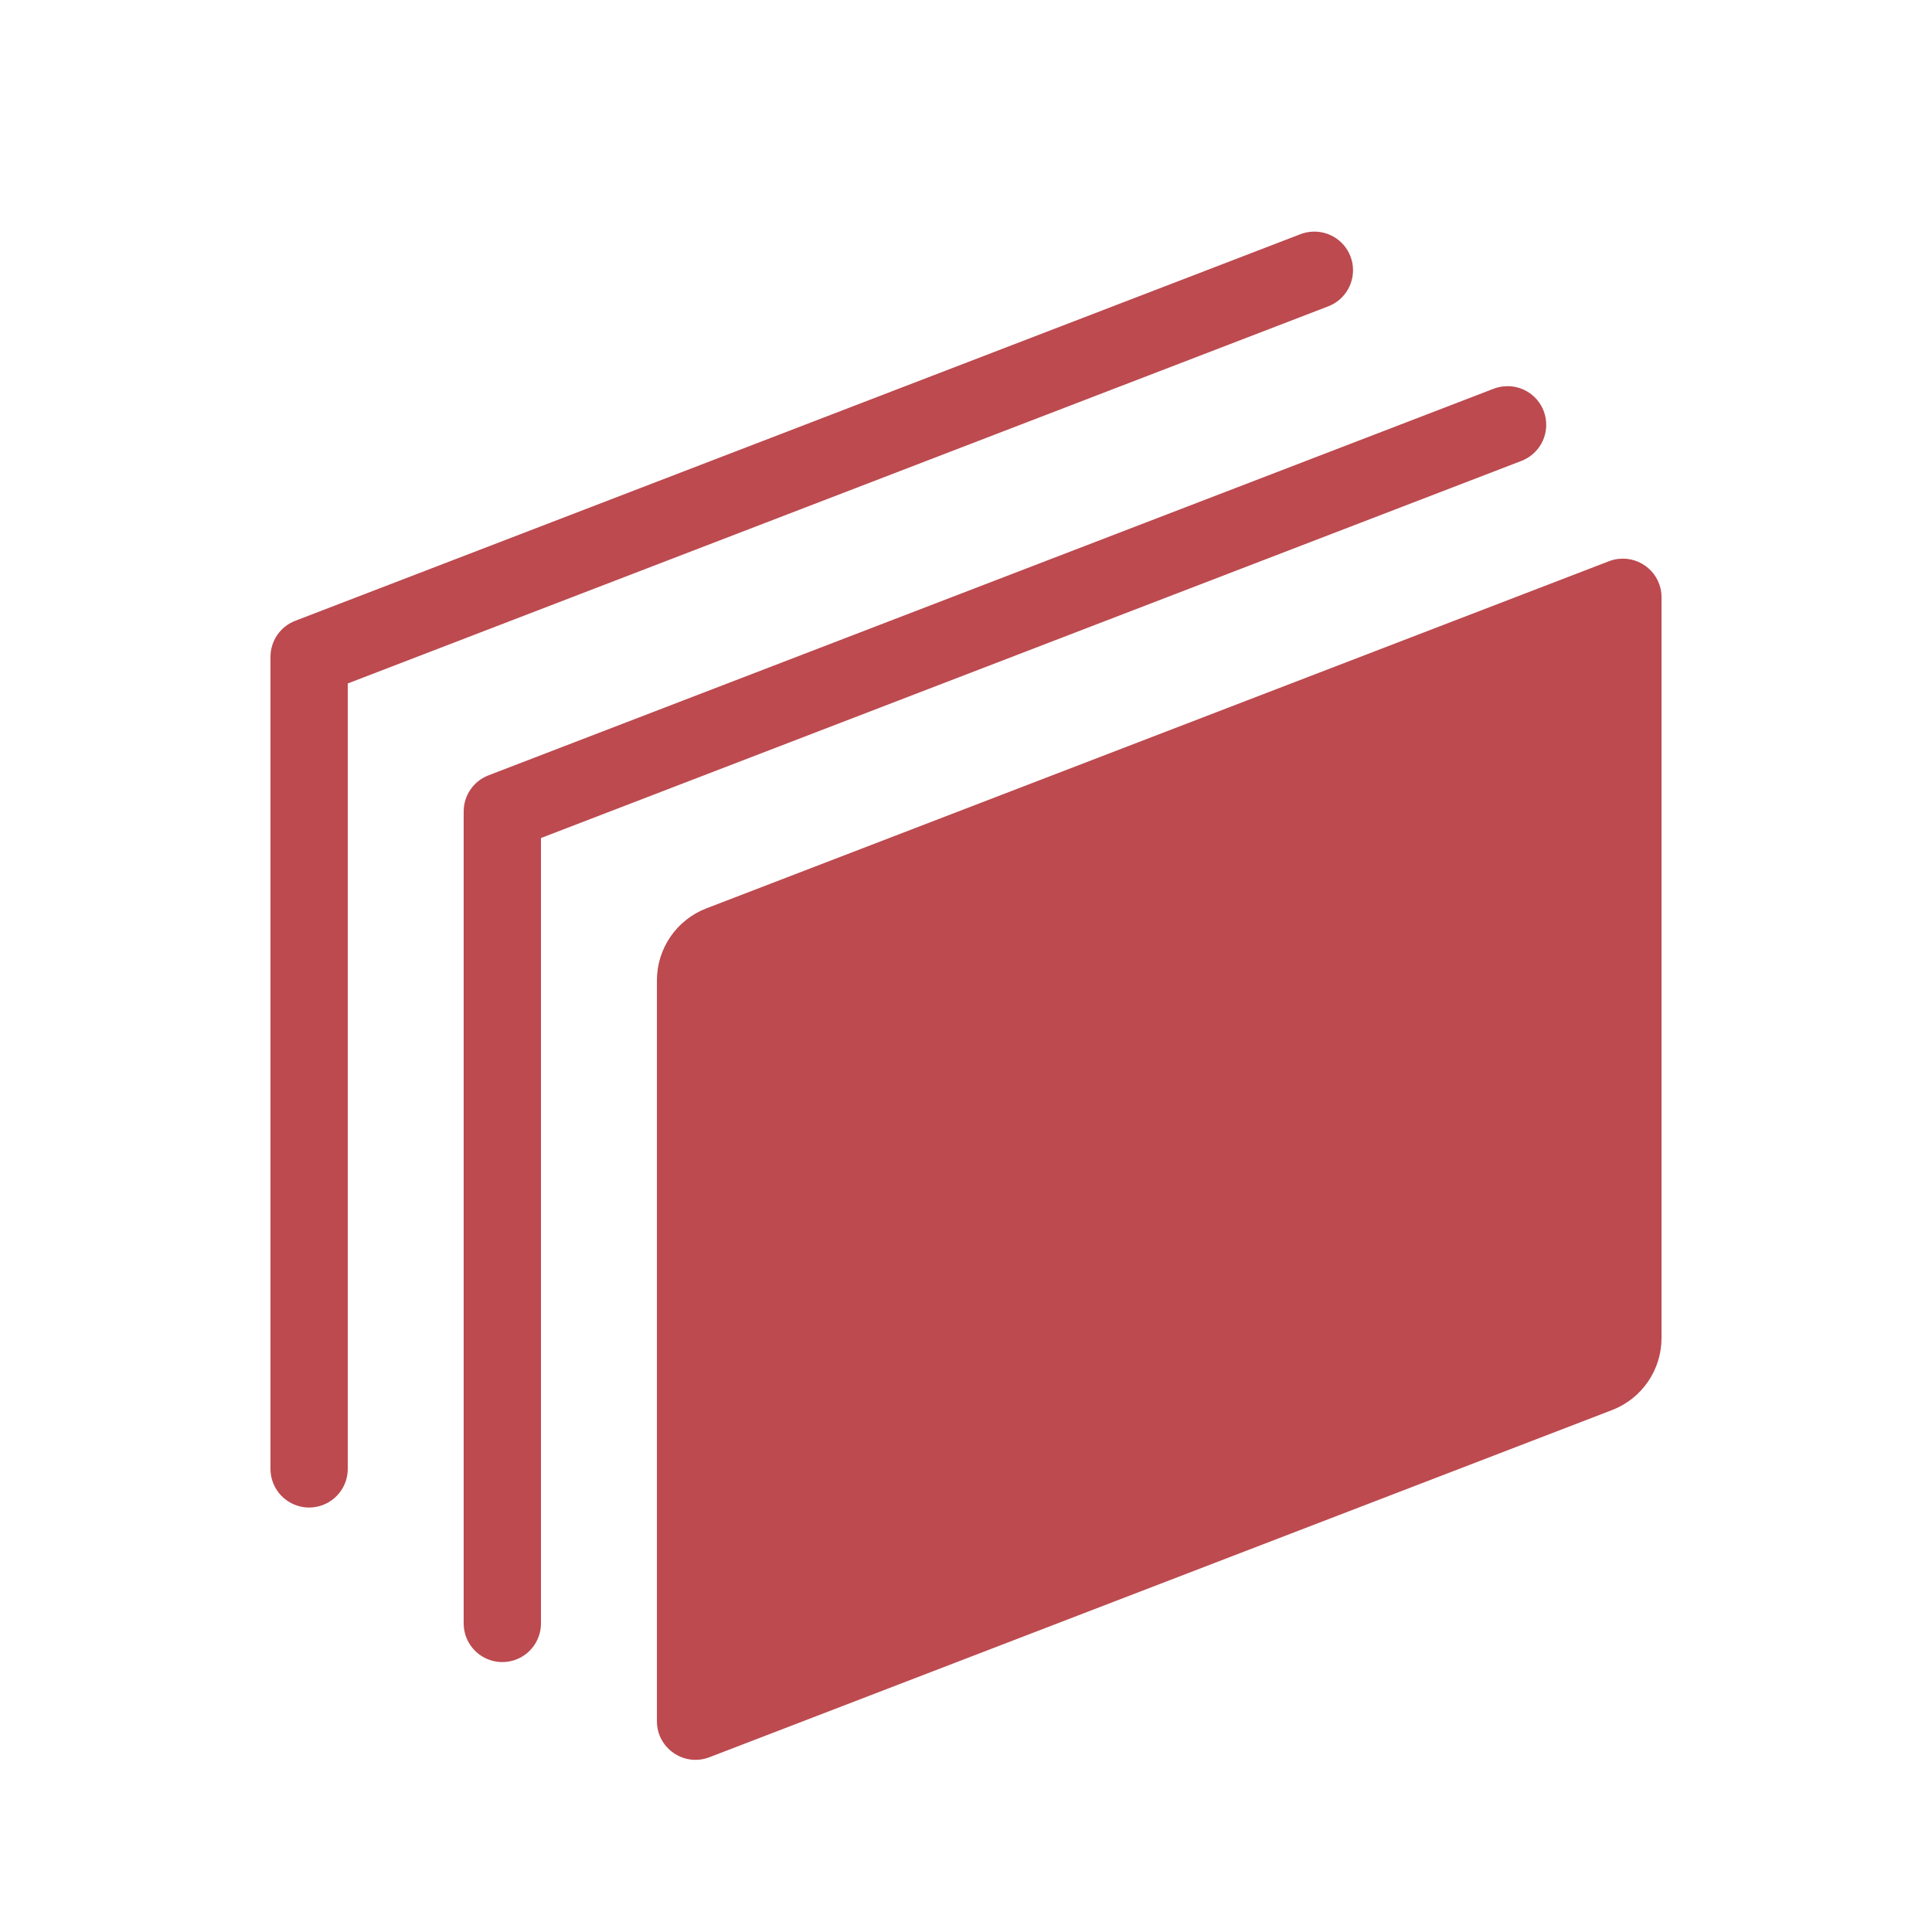
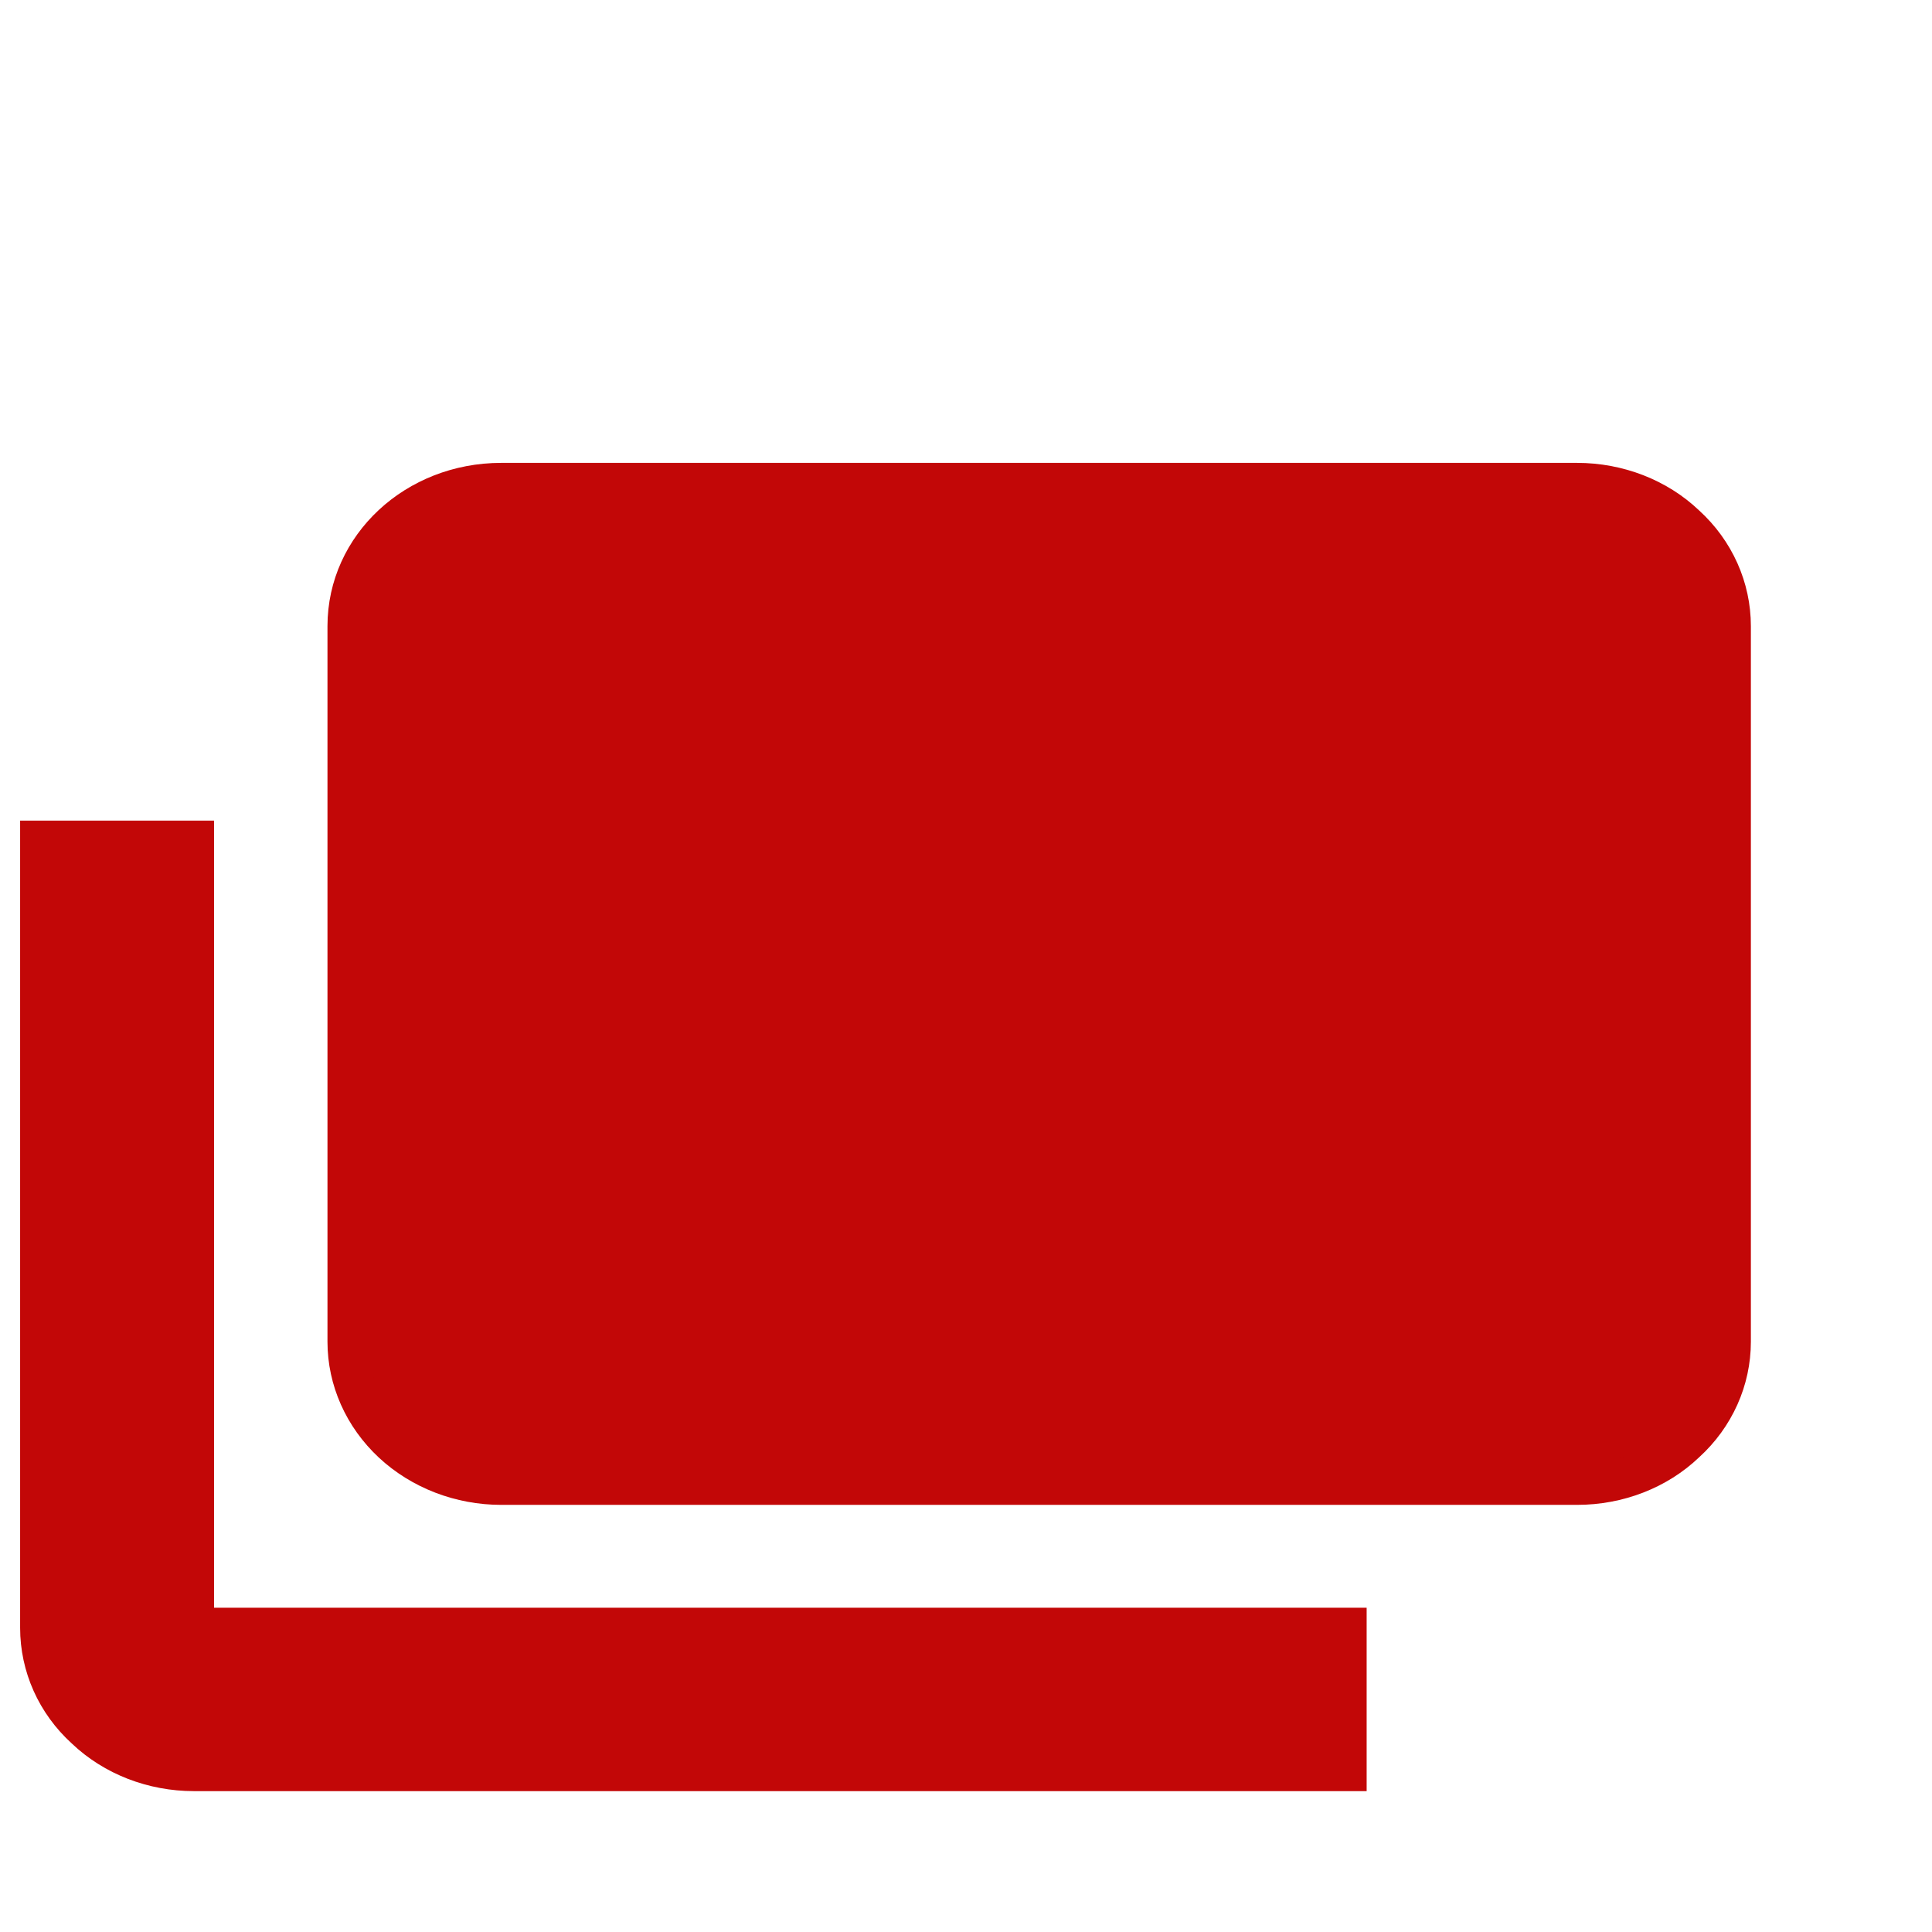
- <svg xmlns="http://www.w3.org/2000/svg" viewBox="0,0,256,256" width="24px" height="24px">
-   <g fill="#BC4A4F" fill-rule="nonzero" stroke="none" stroke-width="1" stroke-linecap="butt" stroke-linejoin="miter" stroke-miterlimit="10" stroke-dasharray="" stroke-dashoffset="0" font-family="none" font-weight="none" font-size="none" text-anchor="none" style="mix-blend-mode: normal">
-     <g transform="scale(5.12,5.12)">
-       <path d="M34.002,5.994c-0.124,0.002 -0.246,0.026 -0.361,0.072l-26,10c-0.386,0.149 -0.641,0.52 -0.641,0.934v21c-0.005,0.361 0.184,0.696 0.496,0.878c0.311,0.182 0.697,0.182 1.008,0c0.311,-0.182 0.501,-0.517 0.496,-0.878v-20.312l25.359,-9.754c0.458,-0.167 0.729,-0.641 0.641,-1.121c-0.088,-0.48 -0.51,-0.826 -0.998,-0.819zM39.002,9.994c-0.124,0.002 -0.246,0.026 -0.361,0.072l-26,10c-0.386,0.149 -0.641,0.52 -0.641,0.934v21c-0.005,0.361 0.184,0.696 0.496,0.878c0.311,0.182 0.697,0.182 1.008,0c0.311,-0.182 0.501,-0.517 0.496,-0.878v-20.312l25.359,-9.754c0.458,-0.167 0.729,-0.641 0.641,-1.121c-0.088,-0.48 -0.51,-0.826 -0.998,-0.819zM41.887,14.463c-0.082,0.01 -0.164,0.029 -0.246,0.061l-23.359,8.984c-0.772,0.297 -1.281,1.037 -1.281,1.865v19.172c0,0.702 0.704,1.184 1.359,0.932l23.359,-8.984c0.772,-0.297 1.281,-1.037 1.281,-1.865v-19.172c0,-0.614 -0.54,-1.059 -1.113,-0.992z" />
-     </g>
-   </g>
+ <svg xmlns="http://www.w3.org/2000/svg" width="24" height="24" viewBox="0 0 24 24" fill="none">
+   <path d="M19.591 6C20.097 6 20.584 6.187 20.937 6.524C21.299 6.853 21.5 7.307 21.5 7.778V16.667C21.5 17.138 21.299 17.591 20.937 17.92C20.584 18.258 20.097 18.444 19.591 18.444H6.227C5.721 18.444 5.235 18.257 4.877 17.924C4.519 17.59 4.318 17.138 4.318 16.667V7.778C4.318 6.791 5.168 6 6.227 6H19.591ZM2.409 20.222H16.727V22H2.409C1.903 22 1.416 21.813 1.063 21.476C0.7 21.147 0.5 20.693 0.5 20.222V10.444H2.409V20.222Z" fill="#C20707" />
+   <path d="M19.091 7.778V16.667H5.727M19.591 6C20.097 6 20.584 6.187 20.937 6.524C21.299 6.853 21.5 7.307 21.5 7.778V16.667C21.5 17.138 21.299 17.591 20.937 17.92C20.584 18.258 20.097 18.444 19.591 18.444H6.227C5.721 18.444 5.235 18.257 4.877 17.924C4.519 17.59 4.318 17.138 4.318 16.667V7.778C4.318 6.791 5.168 6 6.227 6H19.591ZM2.409 20.222H16.727V22H2.409C1.903 22 1.416 21.813 1.063 21.476C0.7 21.147 0.5 20.693 0.5 20.222V10.444H2.409V20.222Z" stroke="#C20707" stroke-width="0.5" />
</svg>
